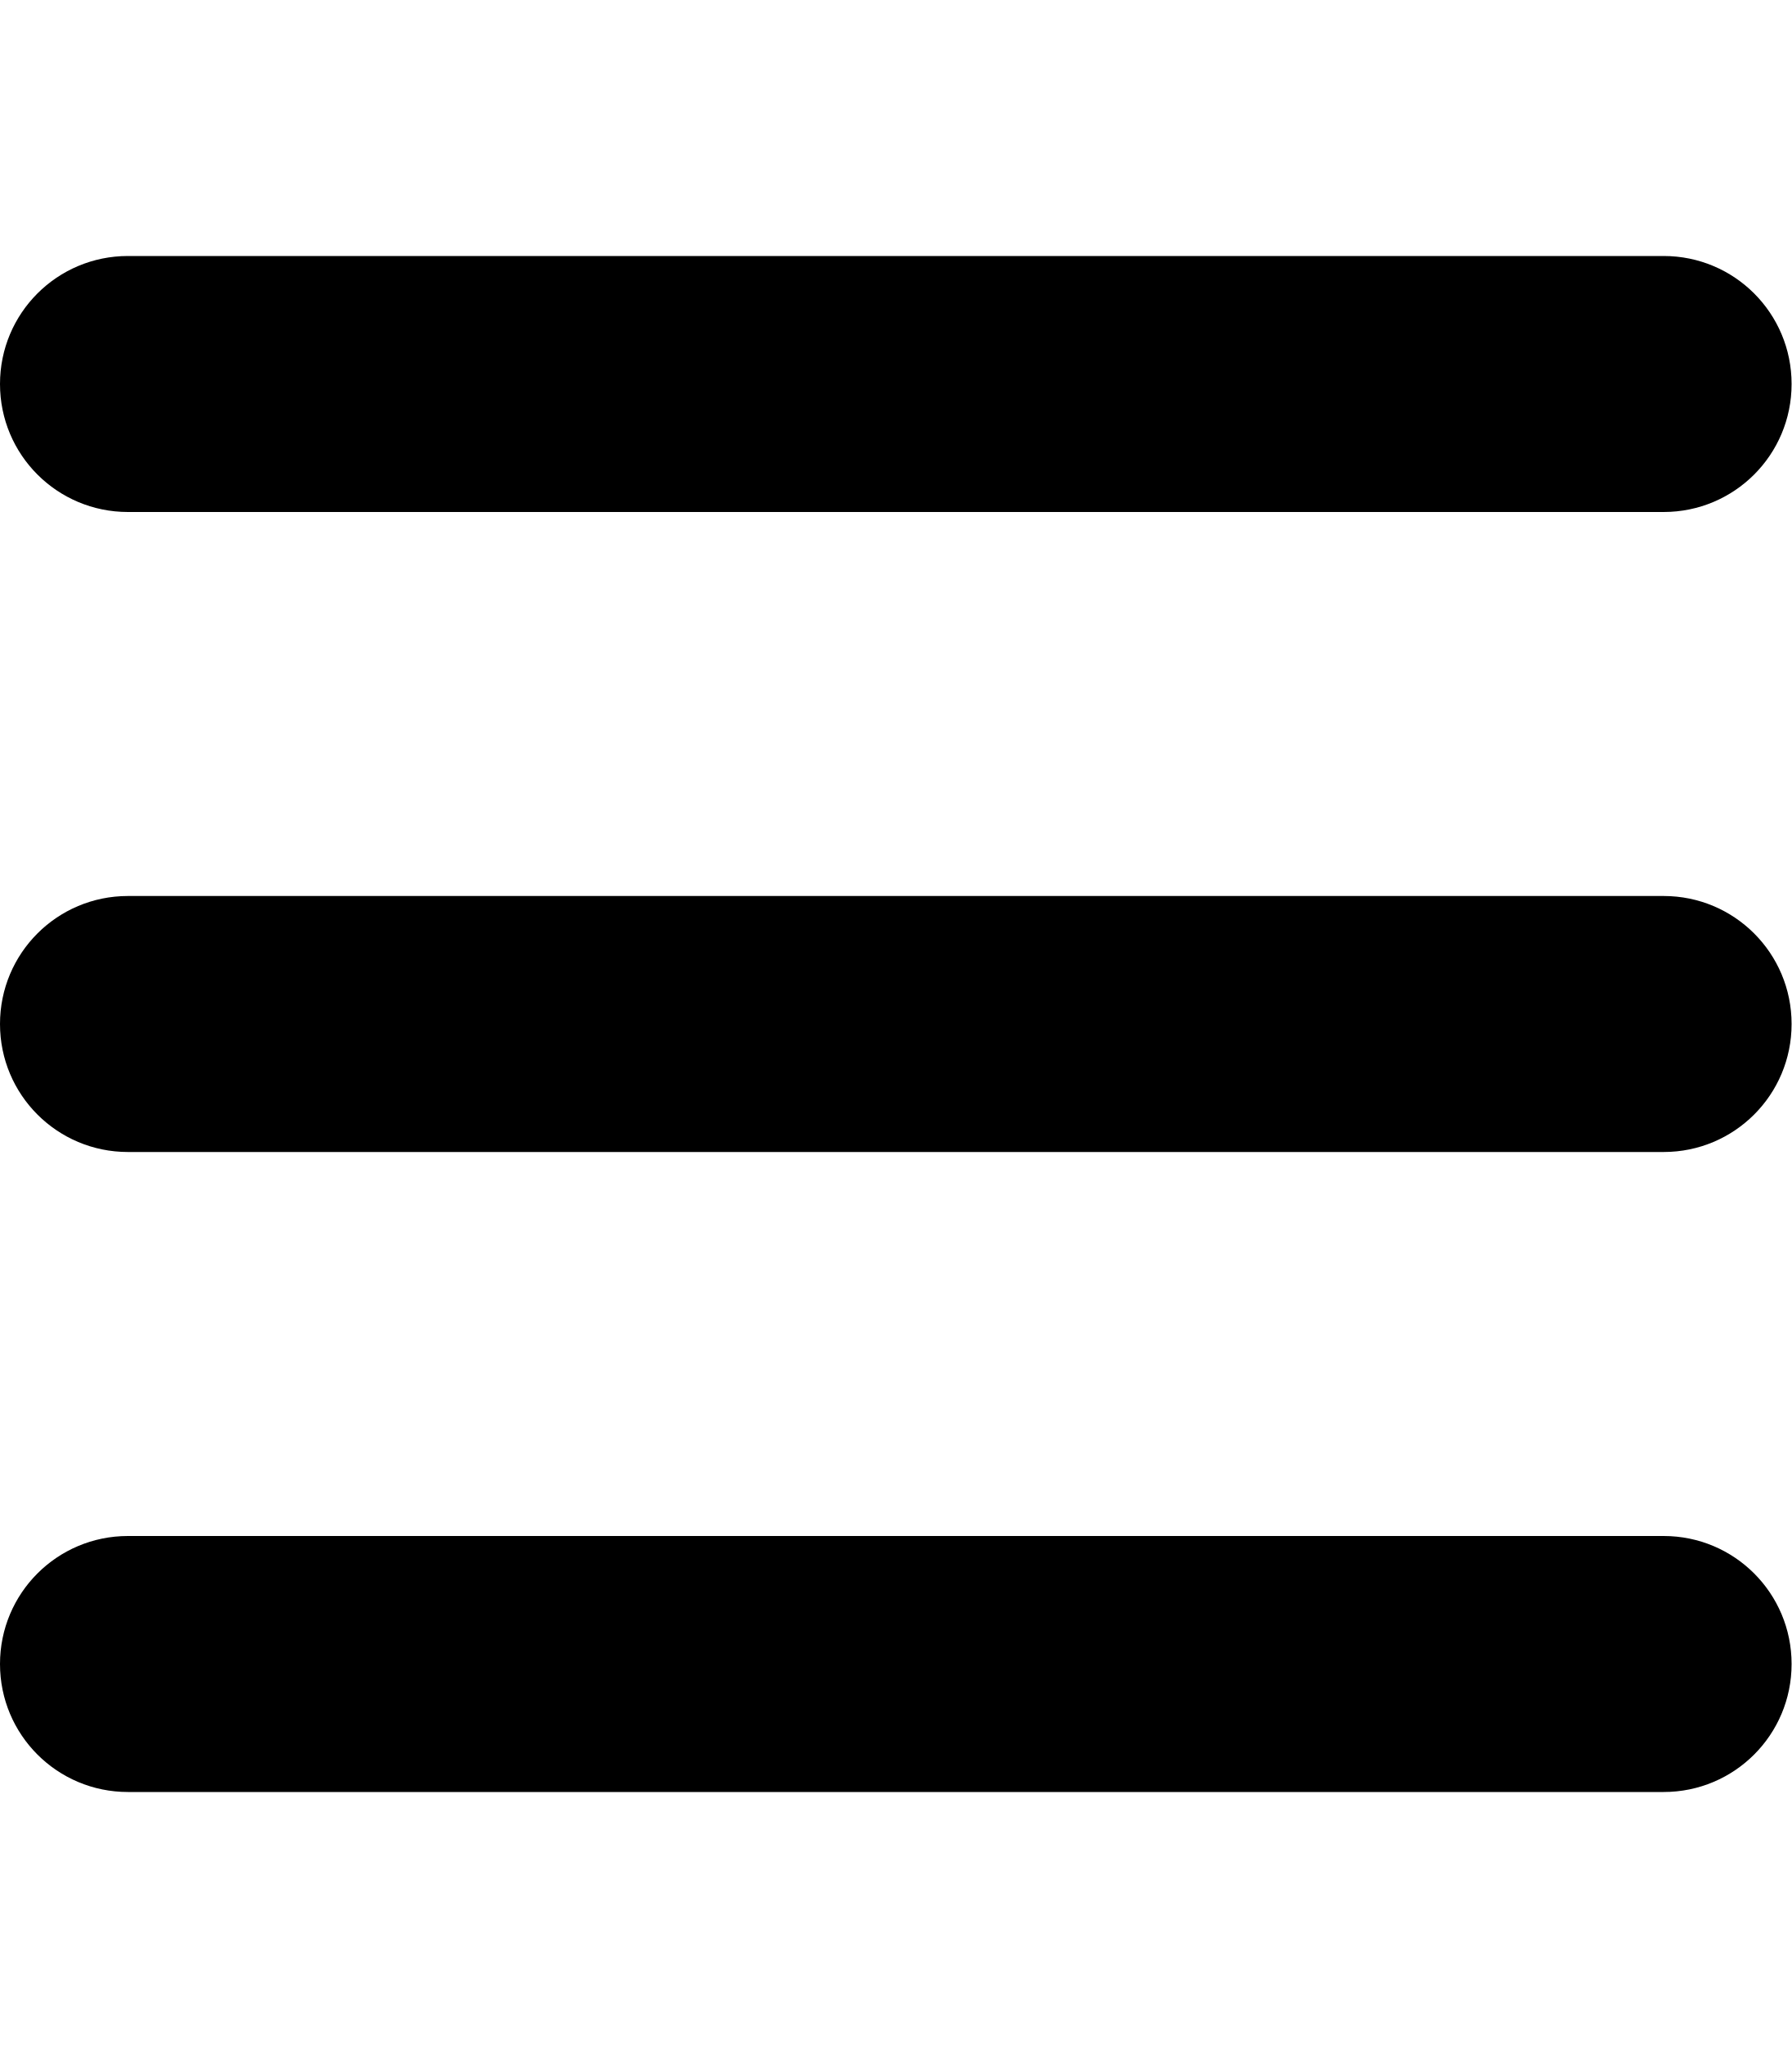
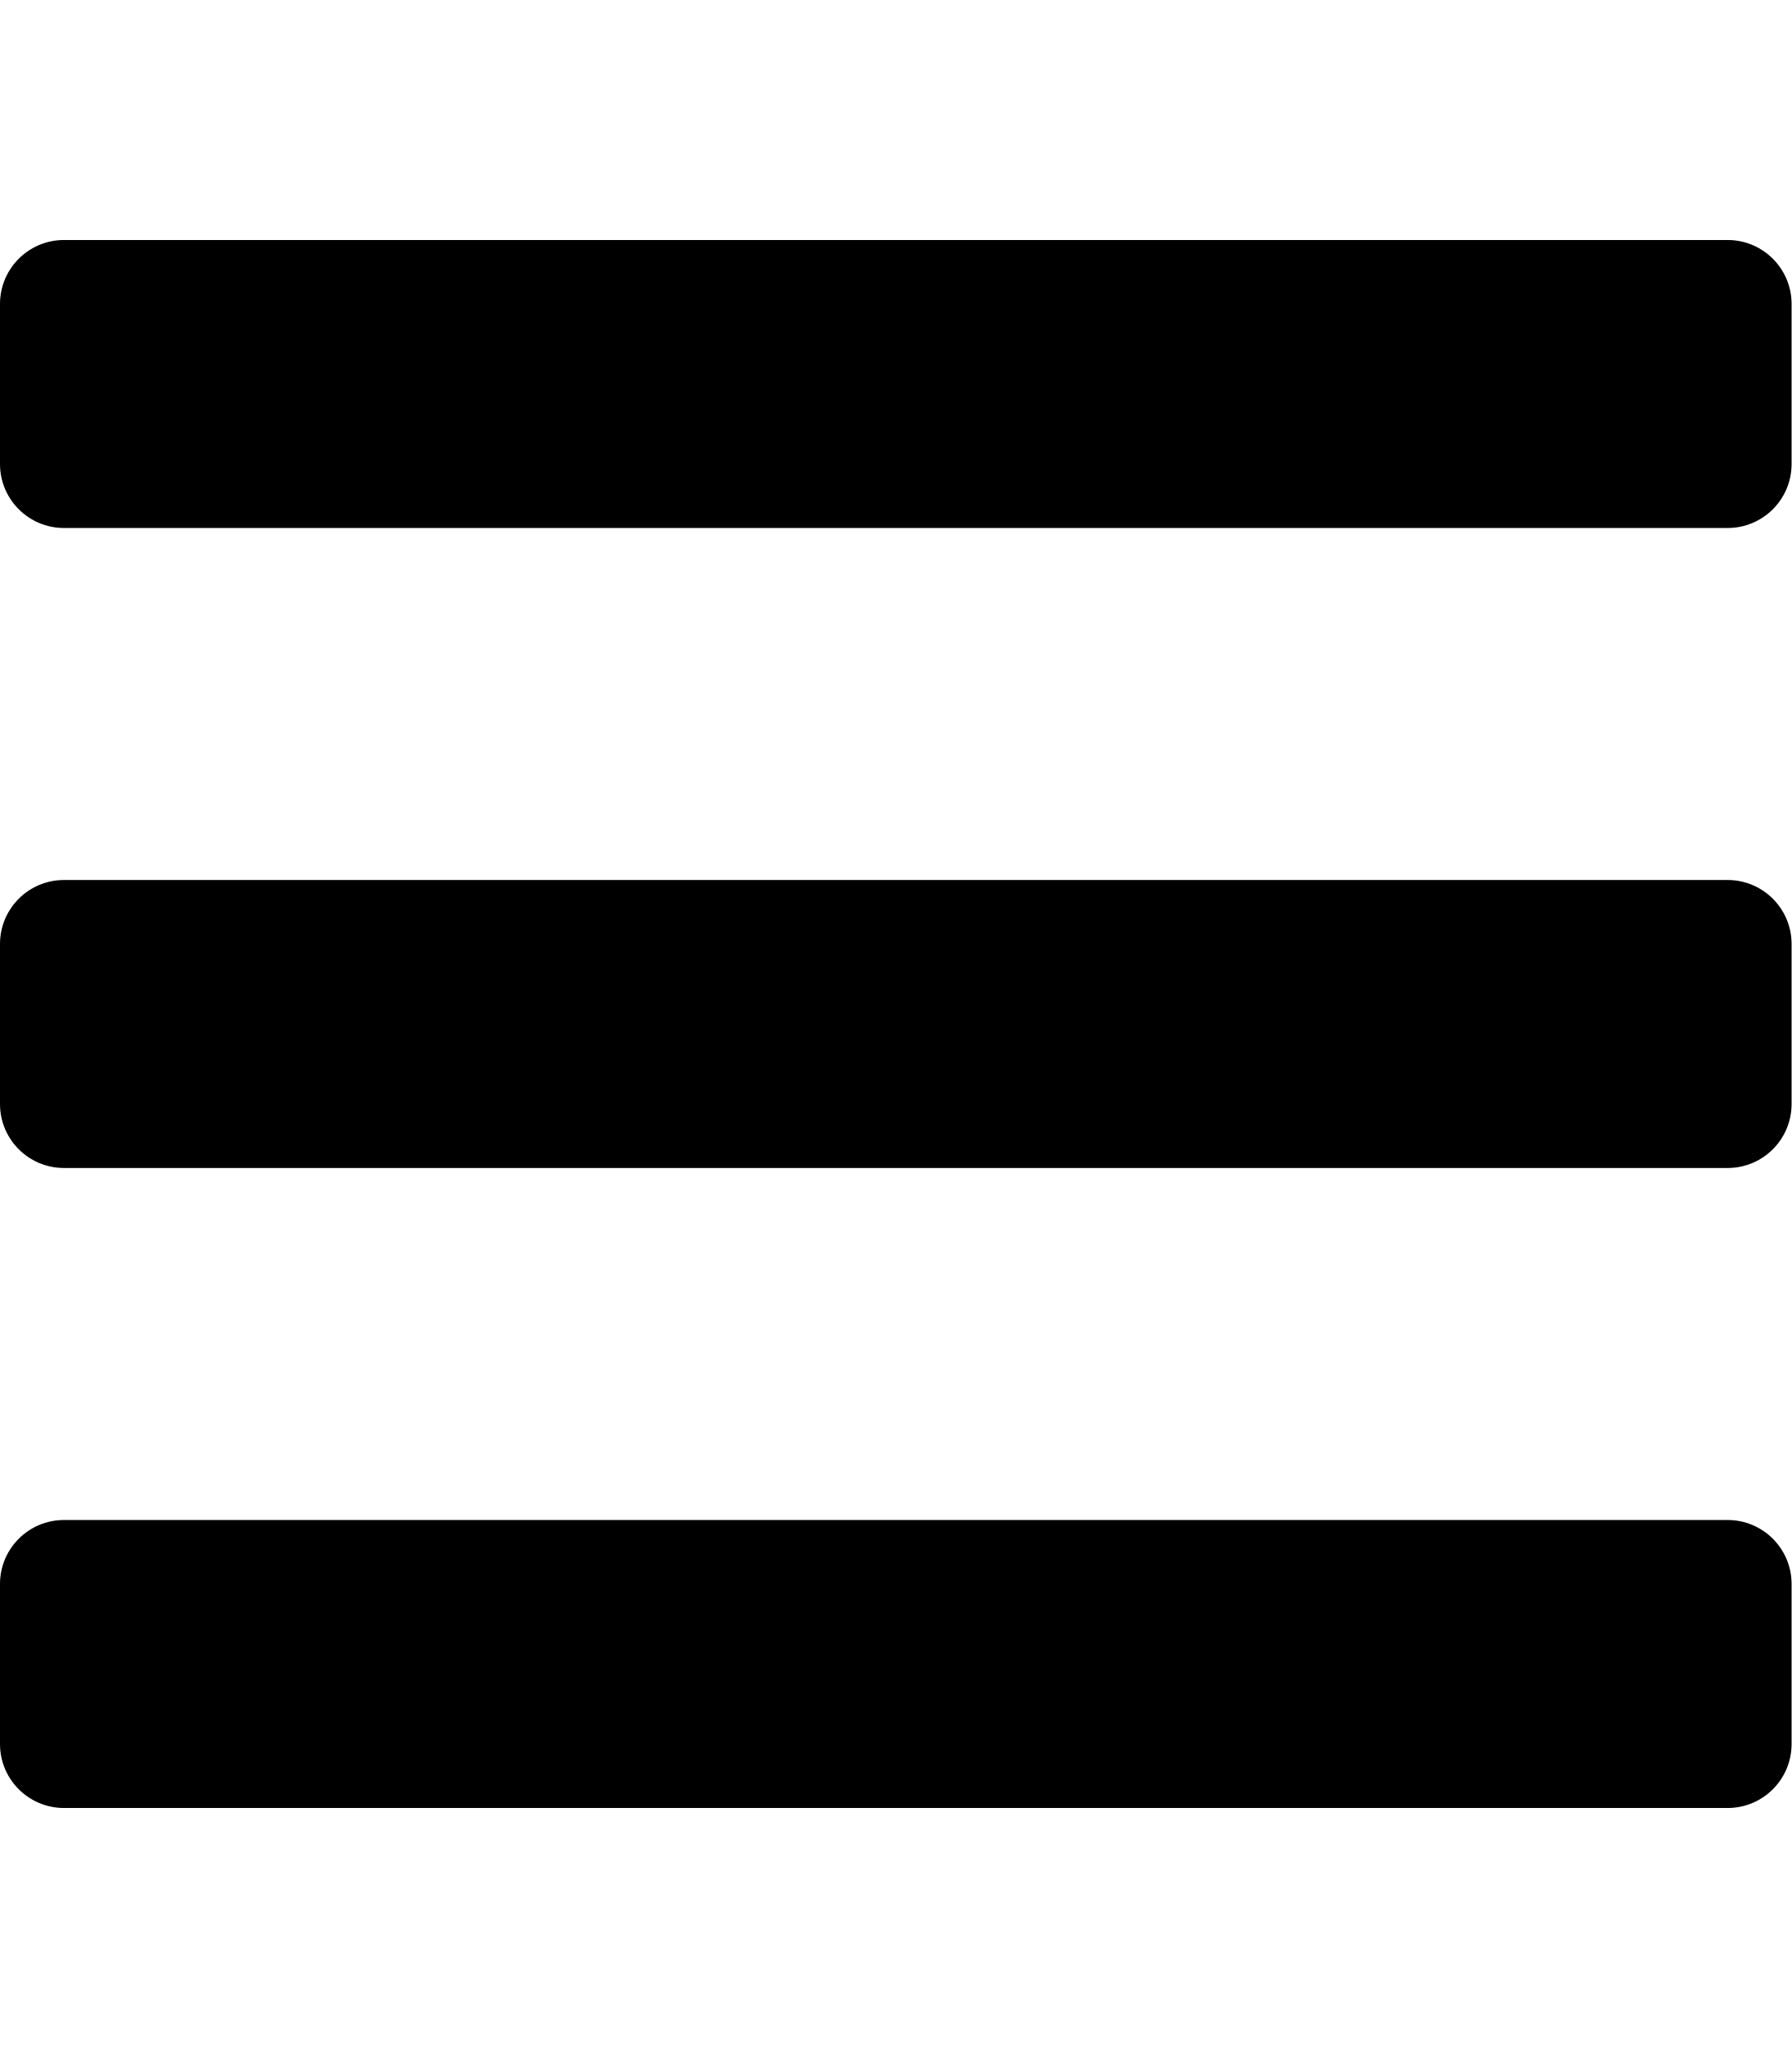
<svg xmlns="http://www.w3.org/2000/svg" viewBox="0 0 448 512" fill="currentColor">
-   <path d="M0 96C0 78.3 14.3 64 32 64l384 0c17.7 0 32 14.3 32 32s-14.3 32-32 32L32 128C14.3 128 0 113.7 0 96zM0 256c0-17.7 14.3-32 32-32l384 0c17.7 0 32 14.3 32 32s-14.3 32-32 32L32 288c-17.7 0-32-14.3-32-32zM448 416c0 17.7-14.3 32-32 32L32 448c-17.7 0-32-14.3-32-32s14.3-32 32-32l384 0c17.7 0 32 14.3 32 32z" />
+   <path d="M16 132h416c8.837 0 16-7.163 16-16V76c0-8.837-7.163-16-16-16H16C7.163 60 0 67.163 0 76v40c0 8.837 7.163 16 16 16zm0 160h416c8.837 0 16-7.163 16-16v-40c0-8.837-7.163-16-16-16H16c-8.837 0-16 7.163-16 16v40c0 8.837 7.163 16 16 16zm0 160h416c8.837 0 16-7.163 16-16v-40c0-8.837-7.163-16-16-16H16c-8.837 0-16 7.163-16 16v40c0 8.837 7.163 16 16 16z" />
</svg>
